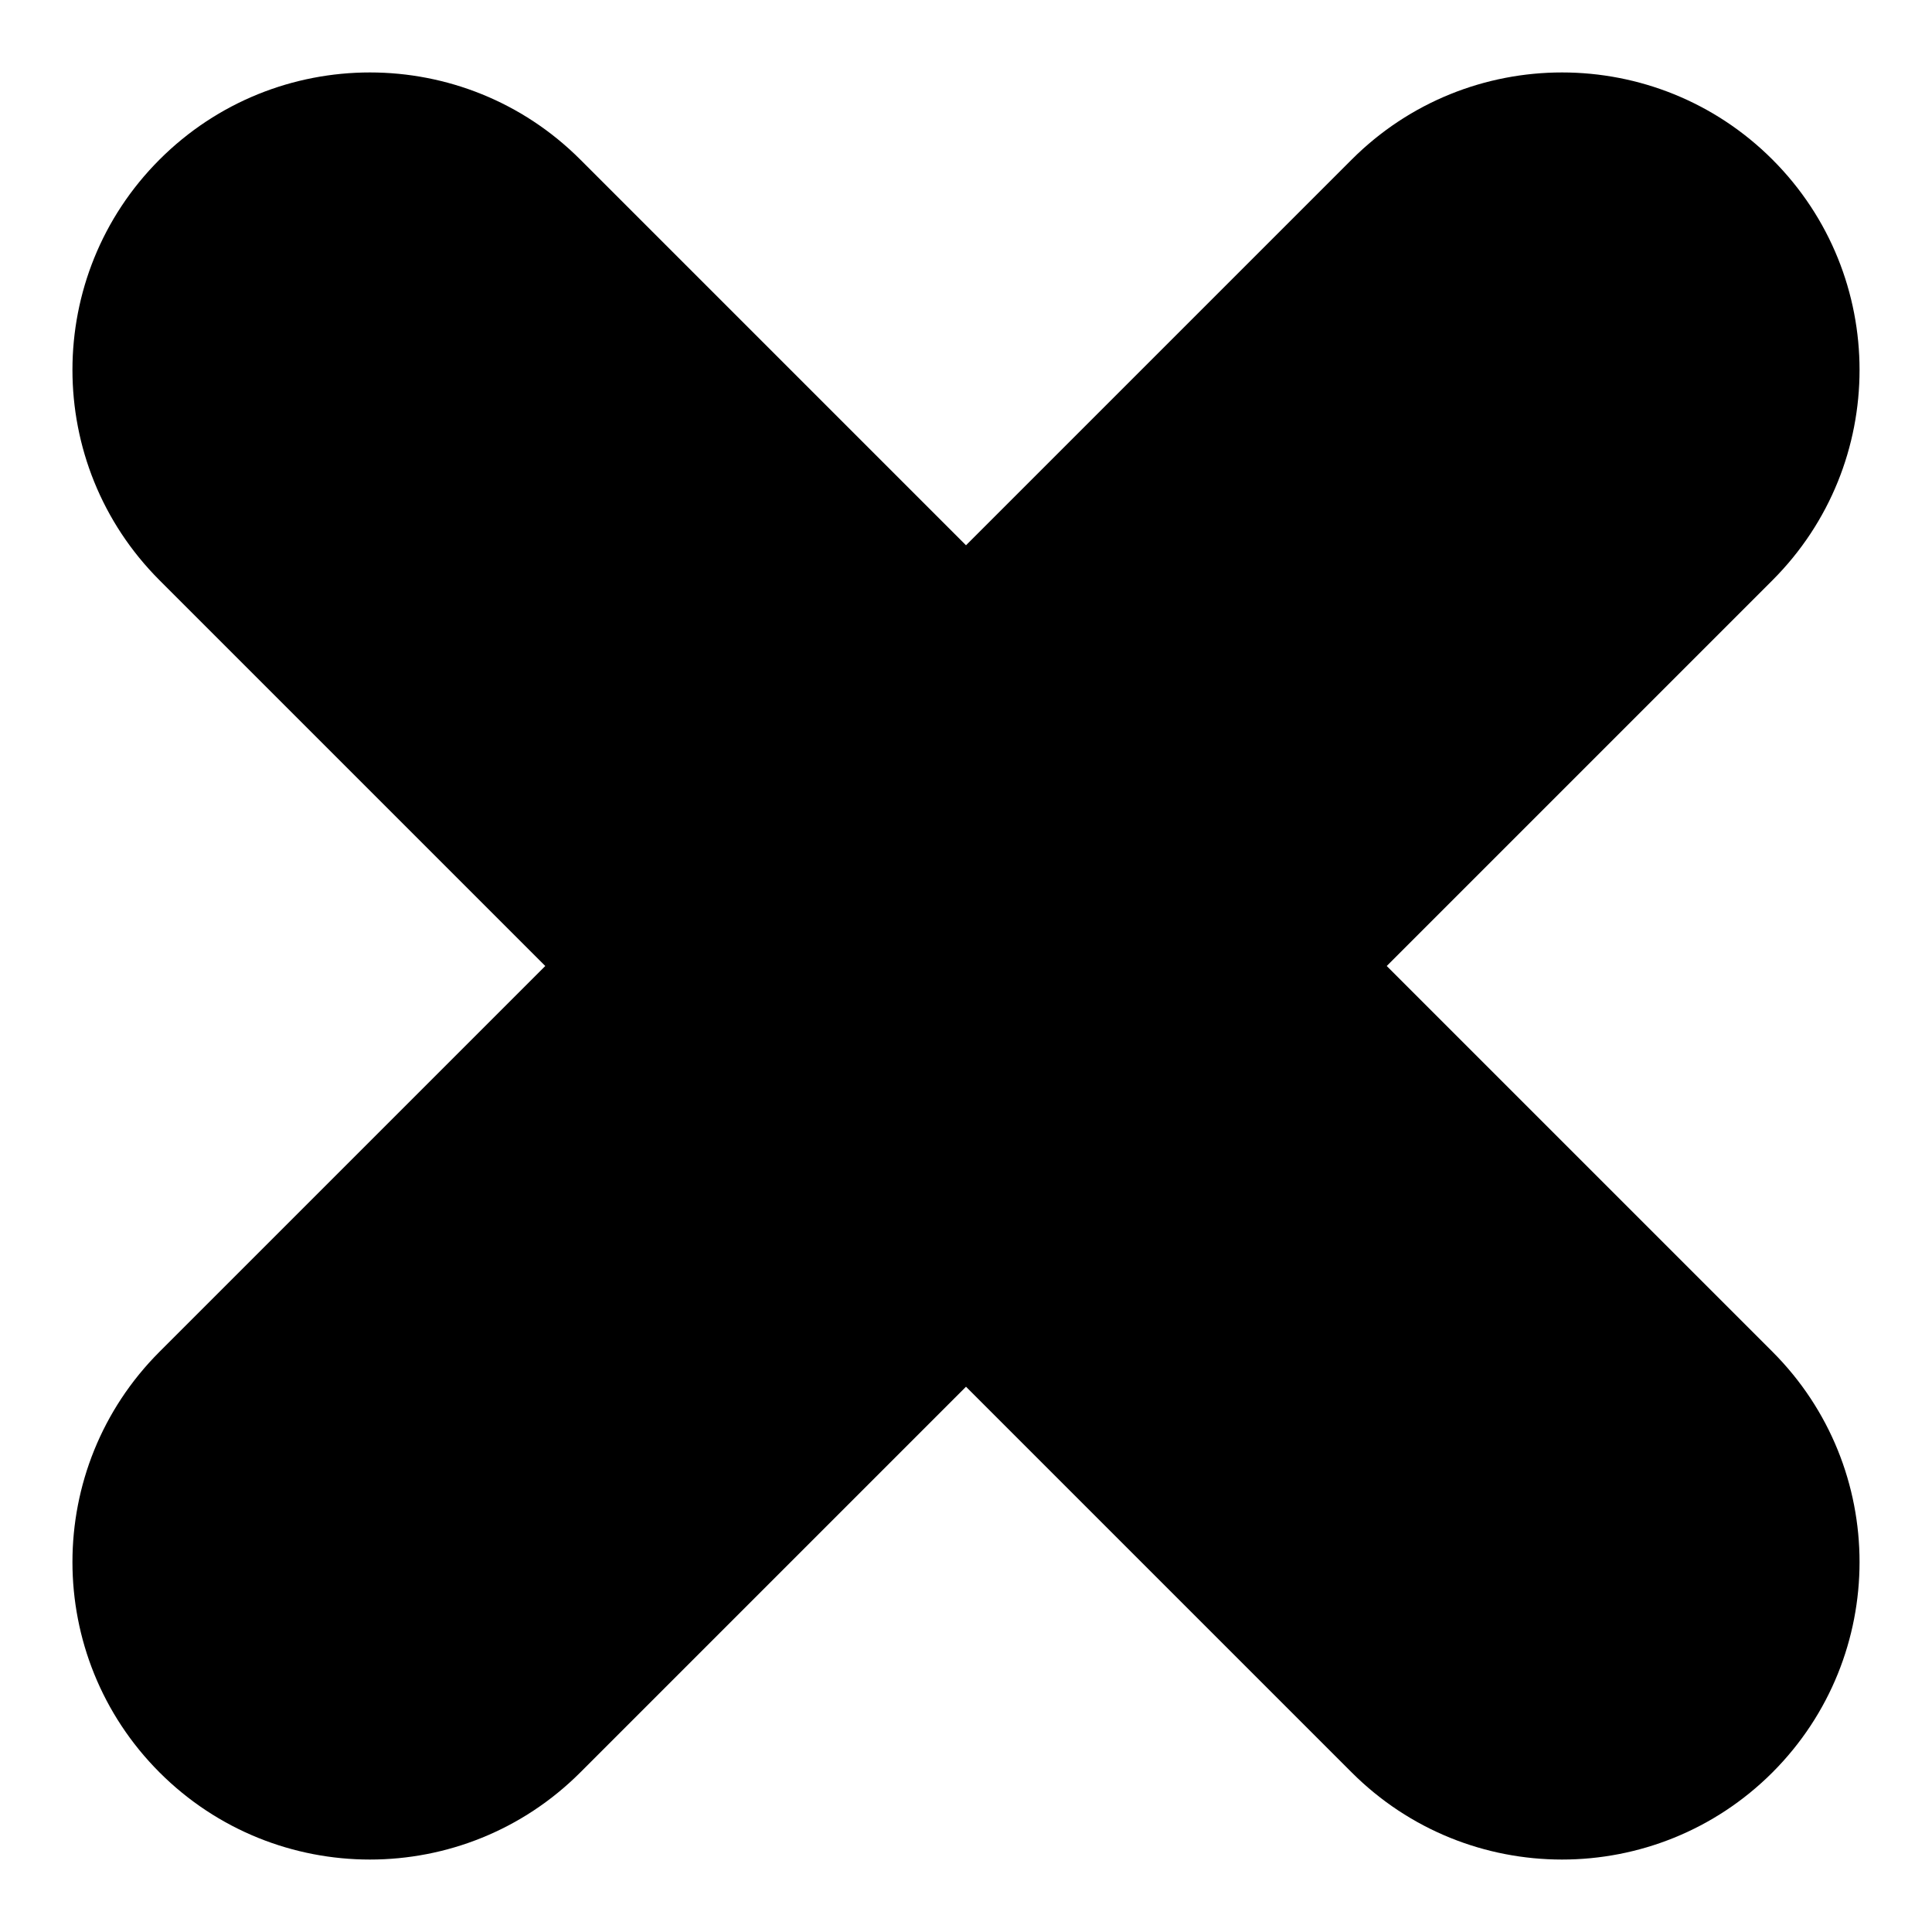
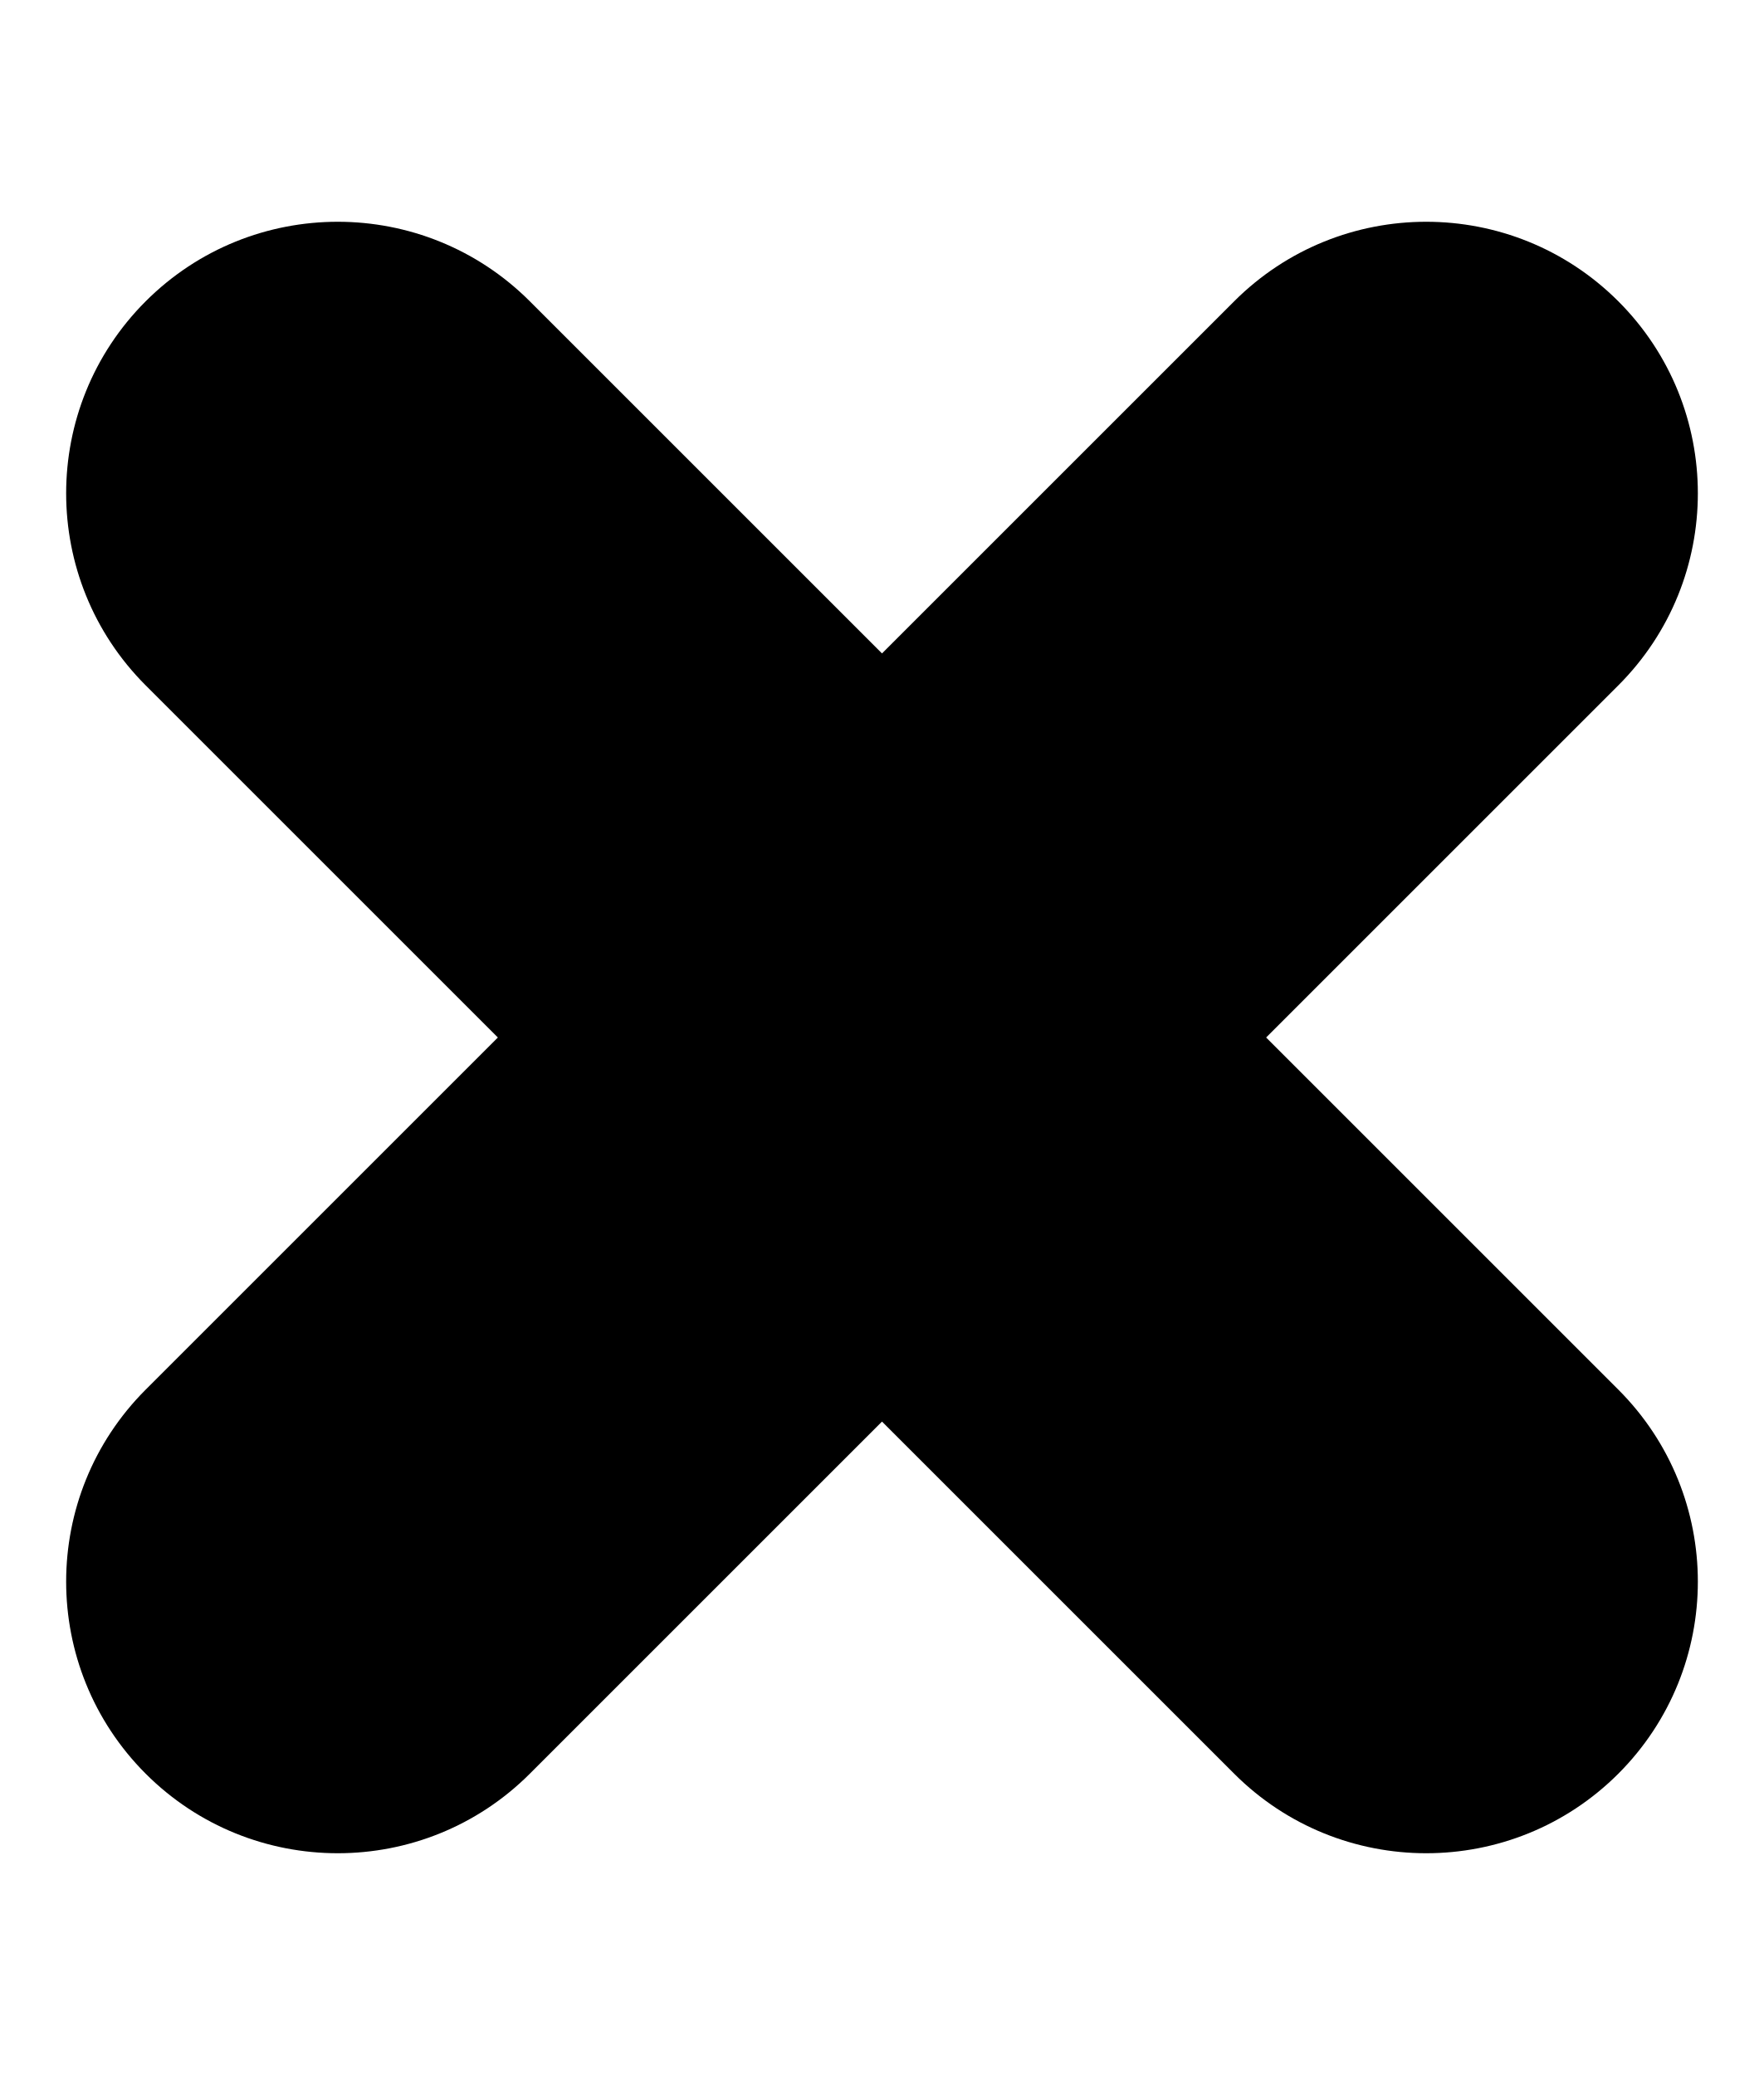
- <svg xmlns="http://www.w3.org/2000/svg" width="17" height="17" viewBox="0 0 17 17" fill="black">
+ <svg xmlns="http://www.w3.org/2000/svg" width="17" height="20" viewBox="0 0 17 17" fill="black">
  <path d="M1.404 15.596C0.382 14.573 0.382 12.916 1.404 11.894L4.798 8.5L1.404 5.106C0.382 4.084 0.382 2.426 1.404 1.404C2.426 0.382 4.084 0.382 5.106 1.404L8.5 4.798L11.894 1.404C12.916 0.382 14.573 0.382 15.596 1.404C16.618 2.426 16.618 4.084 15.596 5.106L12.202 8.5L15.596 11.894C16.618 12.916 16.618 14.573 15.596 15.596C14.573 16.618 12.916 16.618 11.894 15.596L8.5 12.202L5.106 15.596C4.084 16.618 2.426 16.618 1.404 15.596Z" />
</svg>
